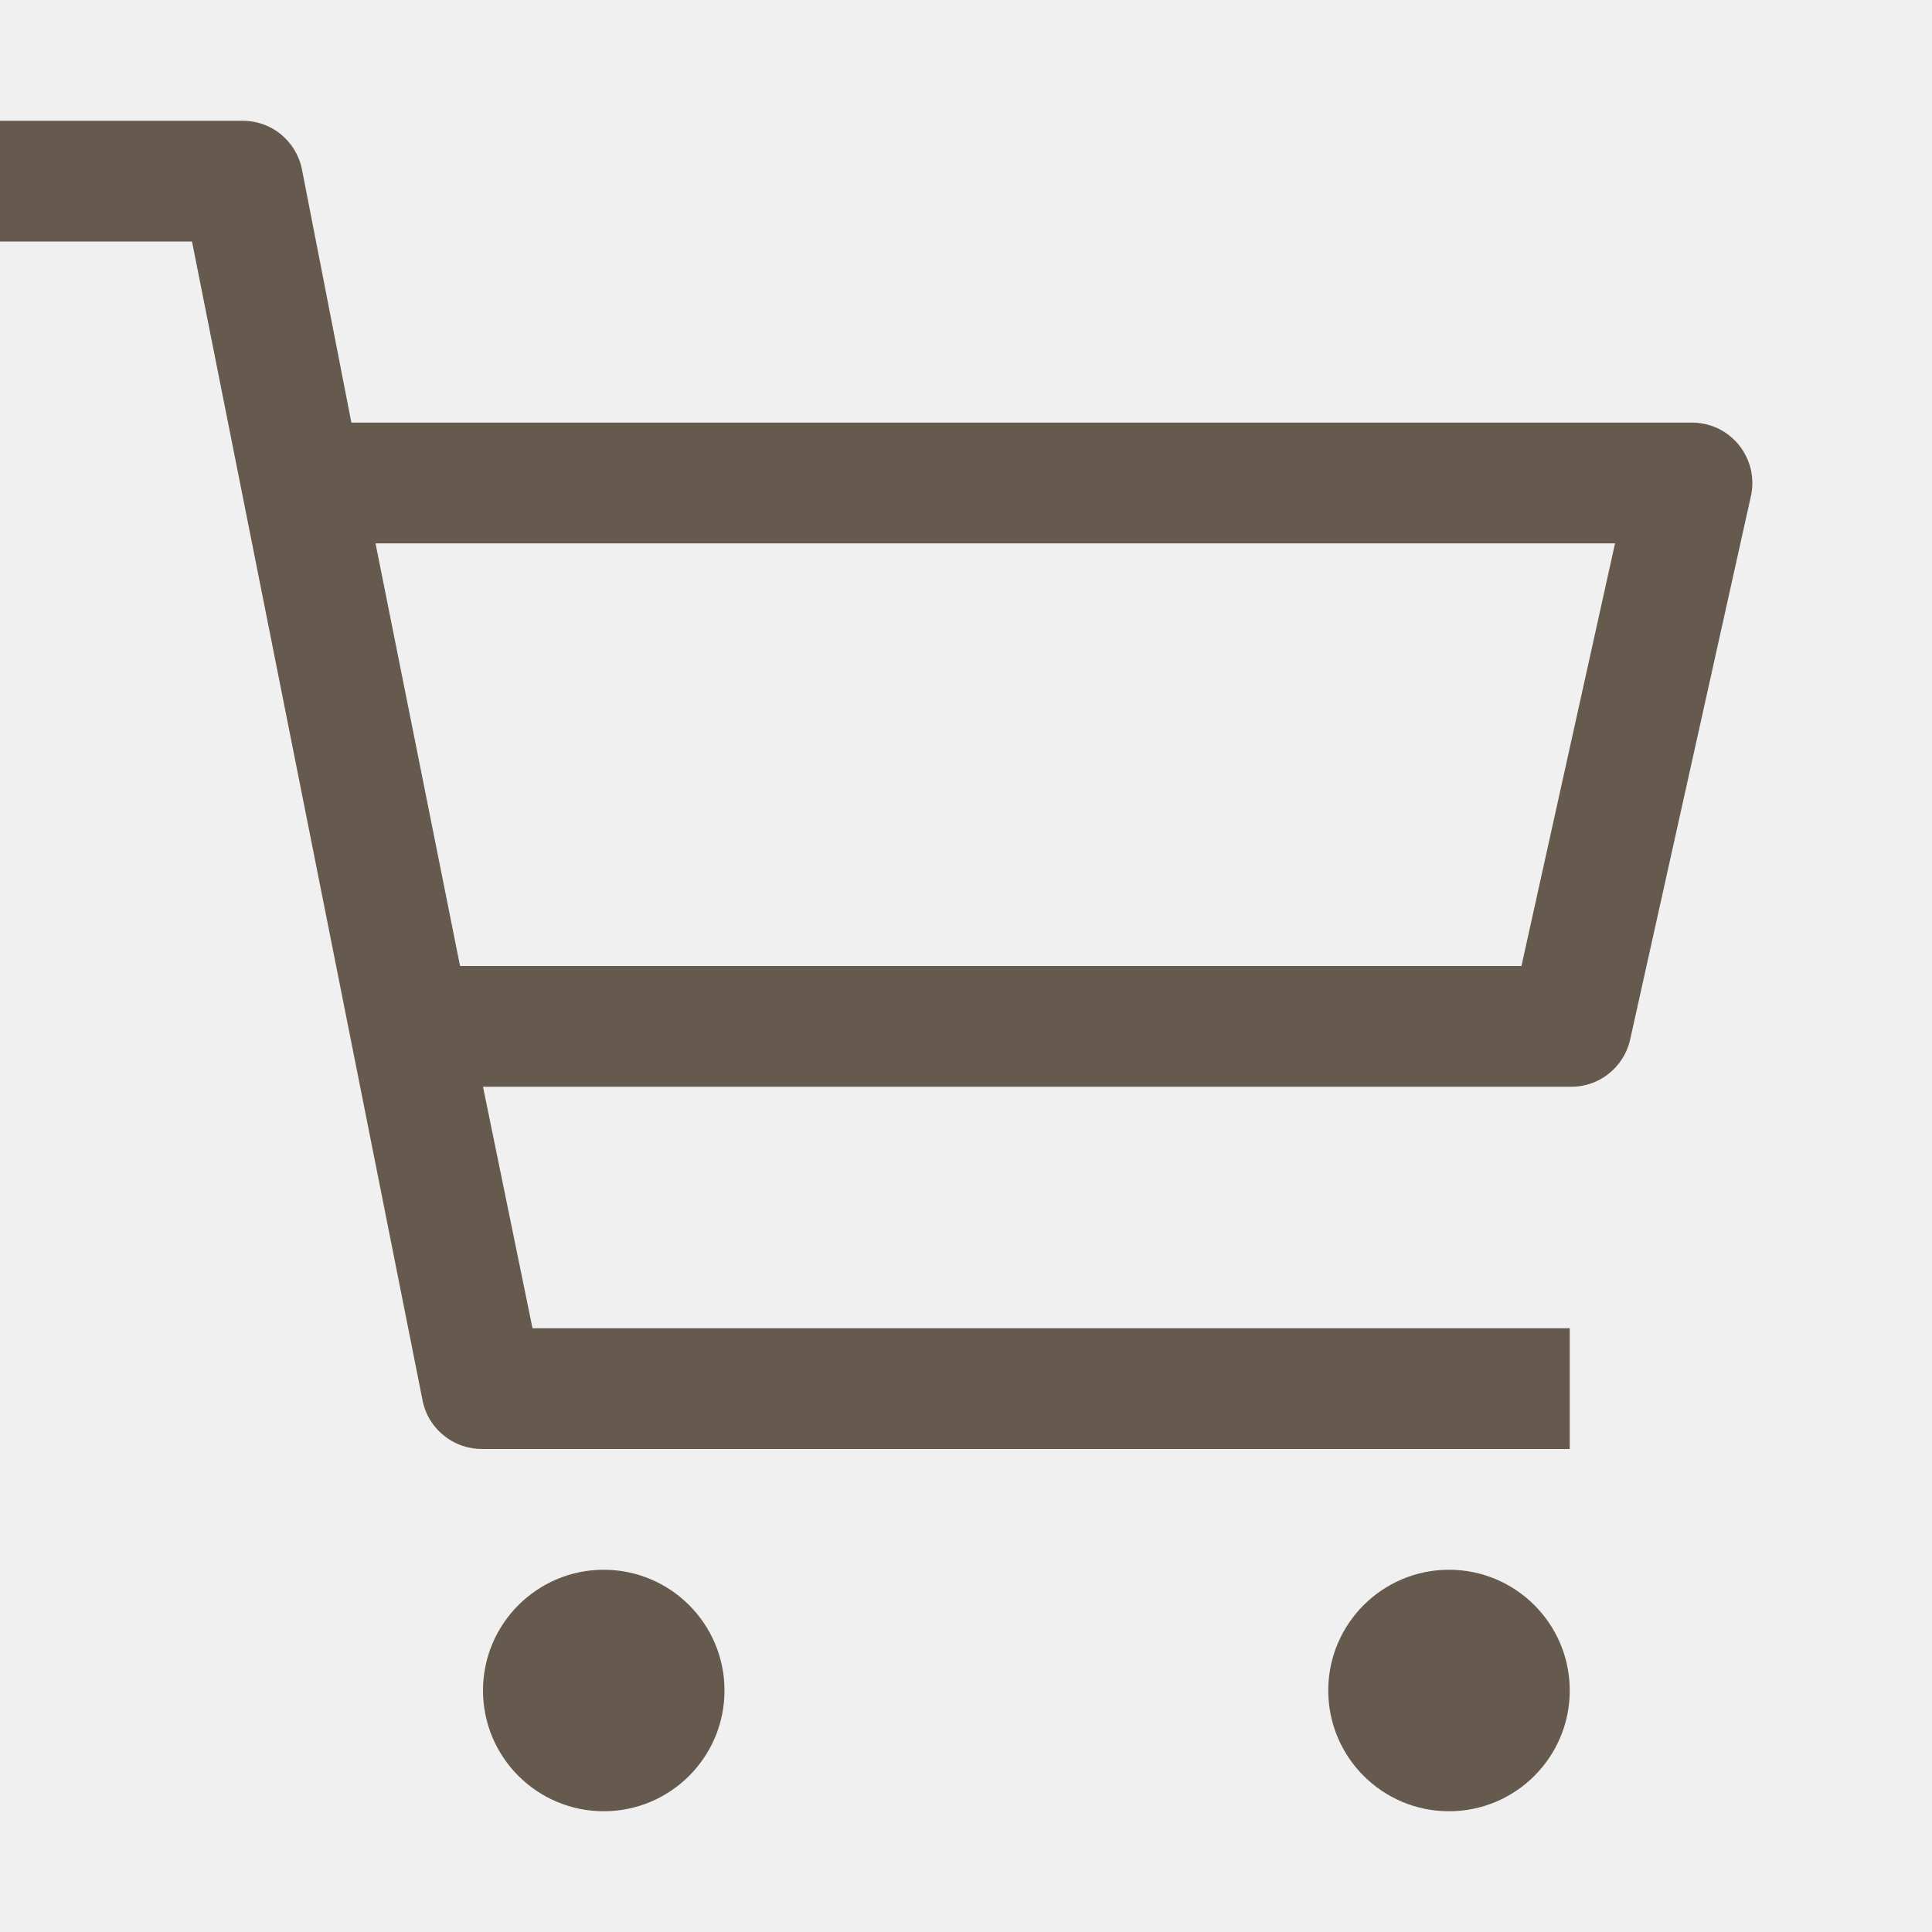
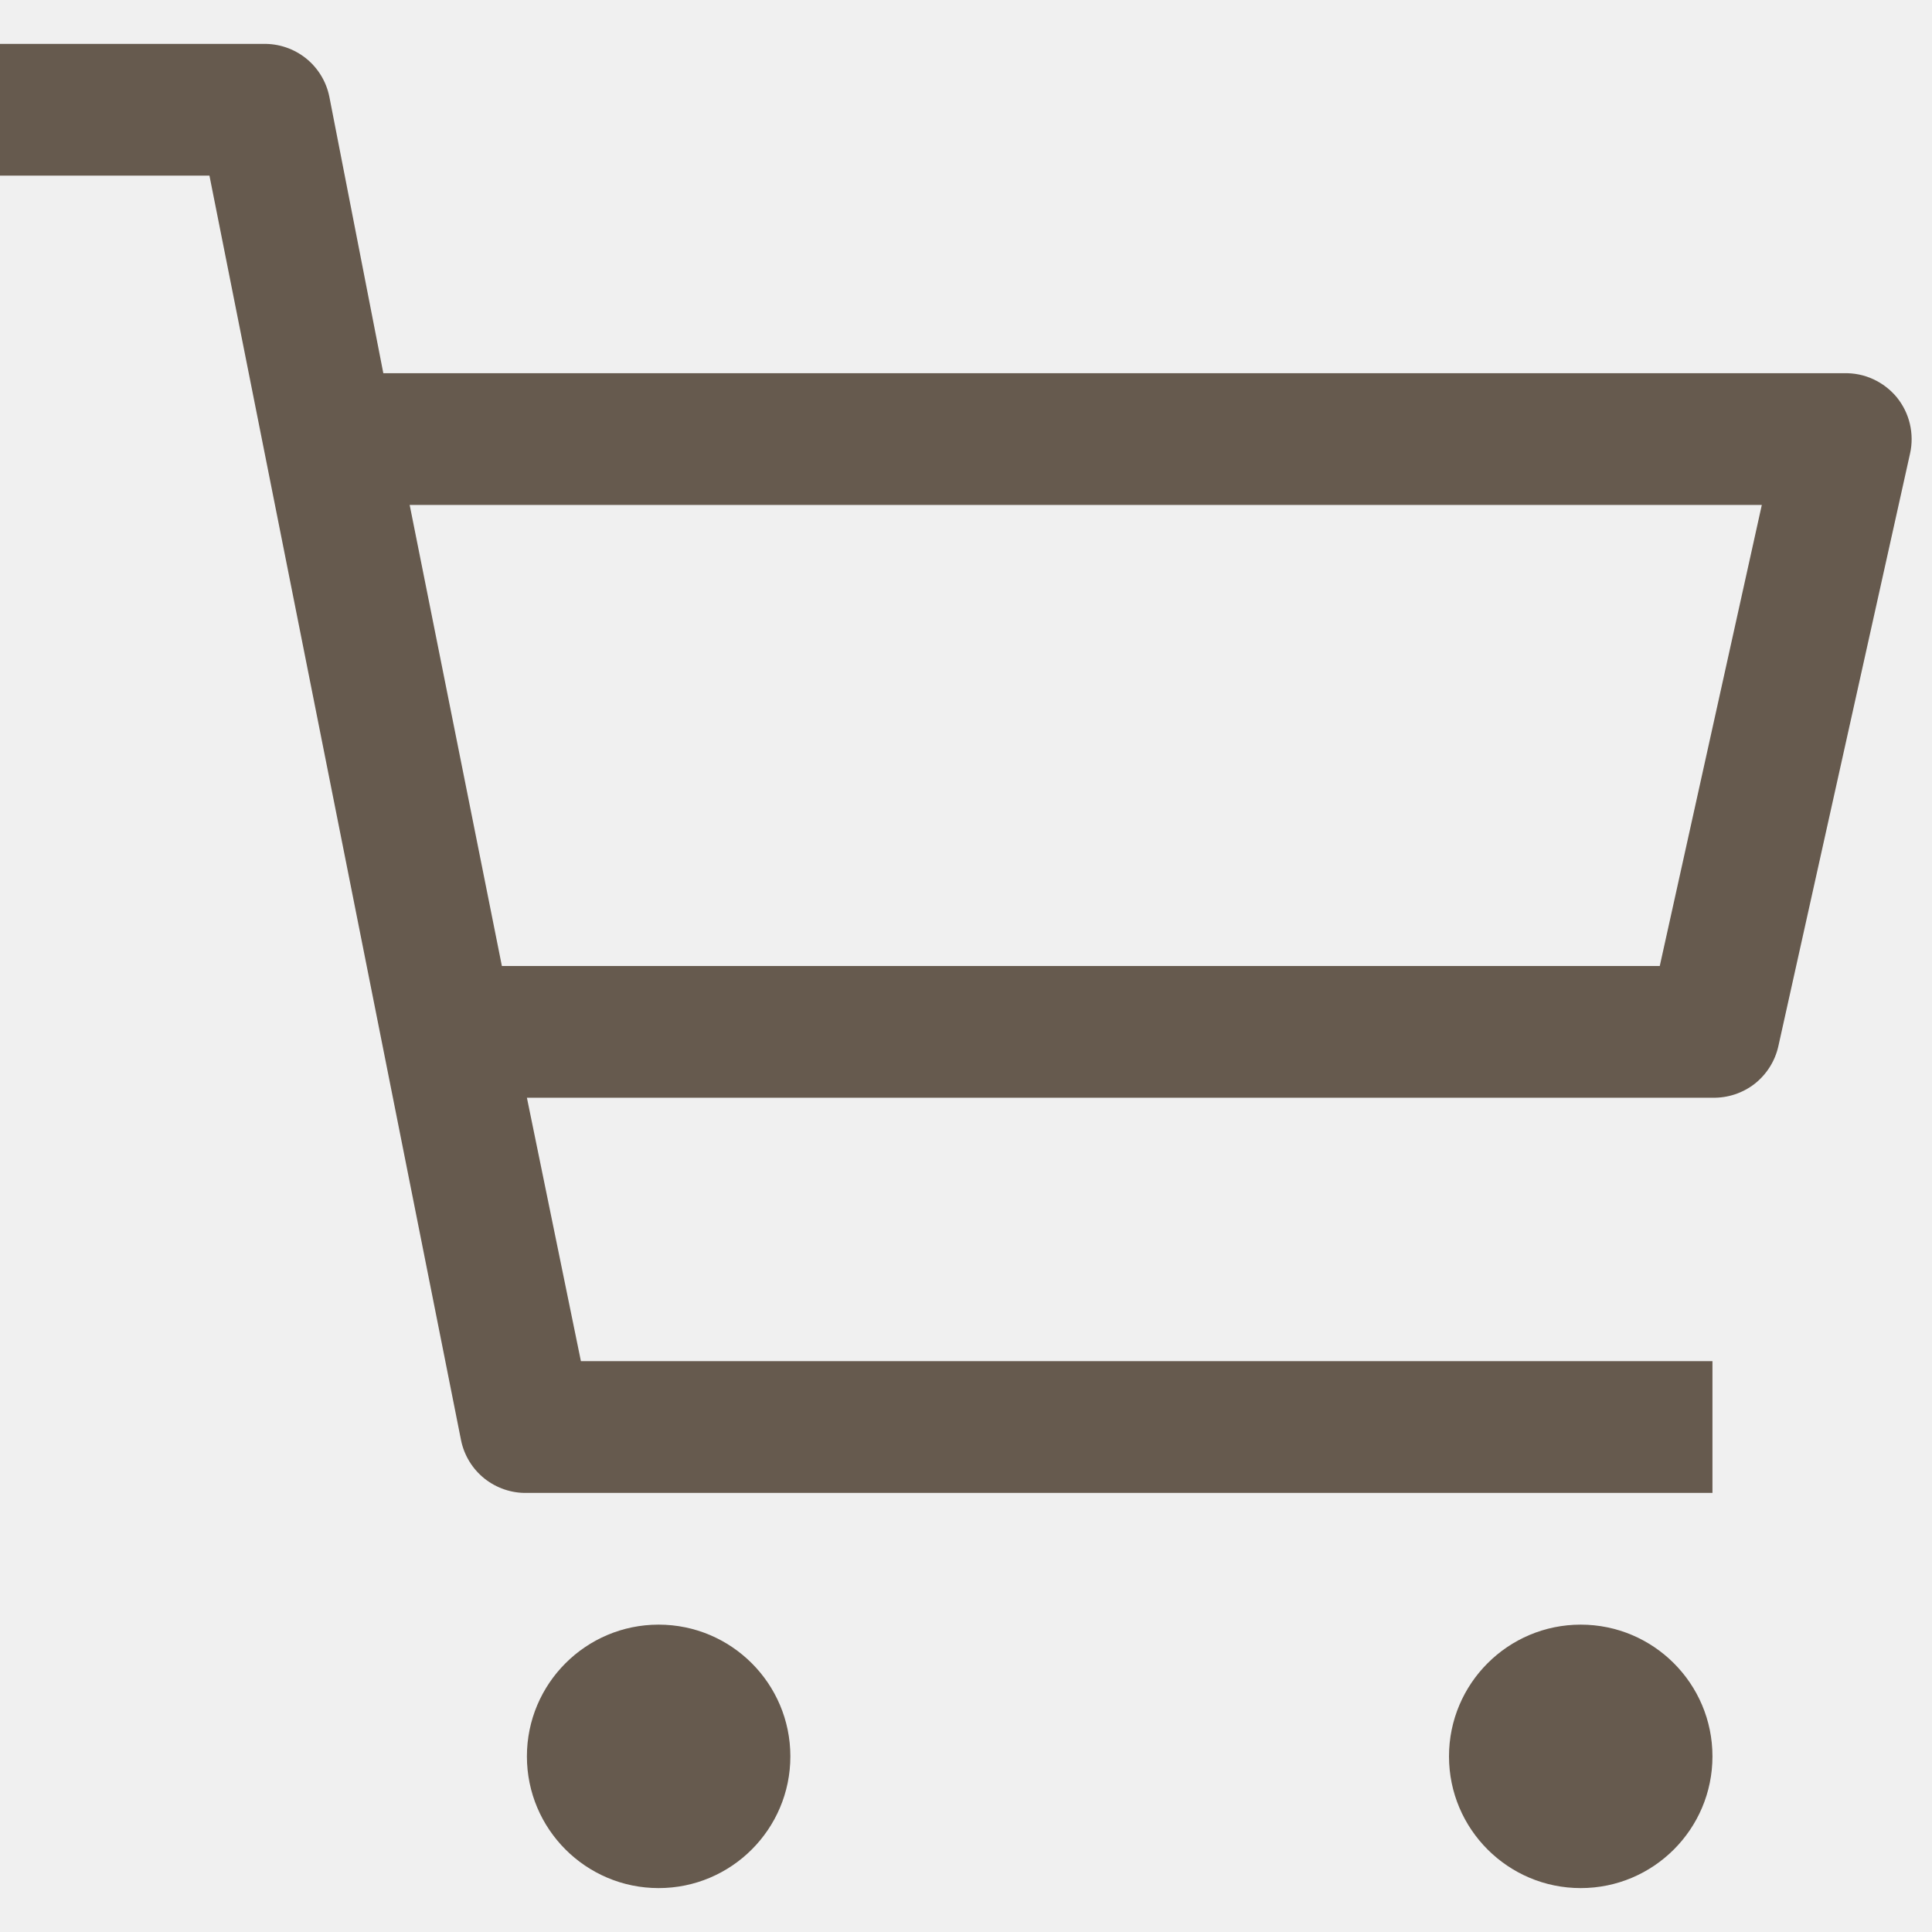
- <svg xmlns="http://www.w3.org/2000/svg" width="16" height="16" viewBox="0 0 16 16" fill="none">
-   <rect width="16" height="16" fill="white" style="mix-blend-mode:multiply" />
-   <path d="M5 15C5.552 15 6 14.552 6 14C6 13.448 5.552 13 5 13C4.448 13 4 13.448 4 14C4 14.552 4.448 15 5 15Z" fill="#665A4E" />
-   <path d="M12 15C12.552 15 13 14.552 13 14C13 13.448 12.552 13 12 13C11.448 13 11 13.448 11 14C11 14.552 11.448 15 12 15Z" fill="#665A4E" />
-   <path d="M14 3.5H2.91L2.5 1.4C2.477 1.285 2.414 1.183 2.322 1.109C2.231 1.036 2.117 0.998 2 1H0V2H1.59L3.5 11.6C3.523 11.715 3.586 11.818 3.678 11.89C3.769 11.964 3.883 12.002 4 12H13V11H4.41L4 9H13C13.116 9.003 13.229 8.966 13.32 8.894C13.411 8.823 13.475 8.723 13.5 8.61L14.5 4.11C14.517 4.036 14.516 3.959 14.499 3.885C14.481 3.811 14.447 3.742 14.399 3.683C14.351 3.624 14.29 3.577 14.221 3.545C14.152 3.514 14.076 3.498 14 3.5ZM12.6 8H3.81L3.11 4.5H13.375L12.6 8Z" fill="#665A4E" />
+ <svg xmlns="http://www.w3.org/2000/svg" width="22" height="22" viewBox="0 0 22 22" fill="none">
+   <path d="M7.5 21.5C8.328 21.5 9 20.828 9 20C9 19.172 8.328 18.5 7.5 18.5C6.672 18.5 6 19.172 6 20C6 20.828 6.672 21.5 7.5 21.5Z" fill="#665A4E" />
+   <path d="M18 21.5C18.828 21.5 19.5 20.828 19.5 20C19.5 19.172 18.828 18.5 18 18.5C17.172 18.5 16.5 19.172 16.5 20C16.5 20.828 17.172 21.5 18 21.5Z" fill="#665A4E" />
+   <path d="M21 4.25H4.365L3.75 1.1C3.715 0.928 3.621 0.774 3.484 0.664C3.347 0.555 3.175 0.496 3 0.5H0V2H2.385L5.25 16.4C5.285 16.572 5.379 16.726 5.516 16.836C5.653 16.945 5.825 17.004 6 17H19.5V15.5H6.615L6 12.5H19.5C19.673 12.504 19.843 12.448 19.98 12.342C20.116 12.235 20.212 12.084 20.25 11.915L21.75 5.165C21.775 5.054 21.774 4.938 21.748 4.827C21.722 4.716 21.671 4.613 21.599 4.524C21.526 4.436 21.435 4.366 21.331 4.318C21.227 4.27 21.114 4.247 21 4.25ZM18.9 11H5.715L4.665 5.75H20.062L18.9 11Z" fill="#665A4E" />
</svg>
